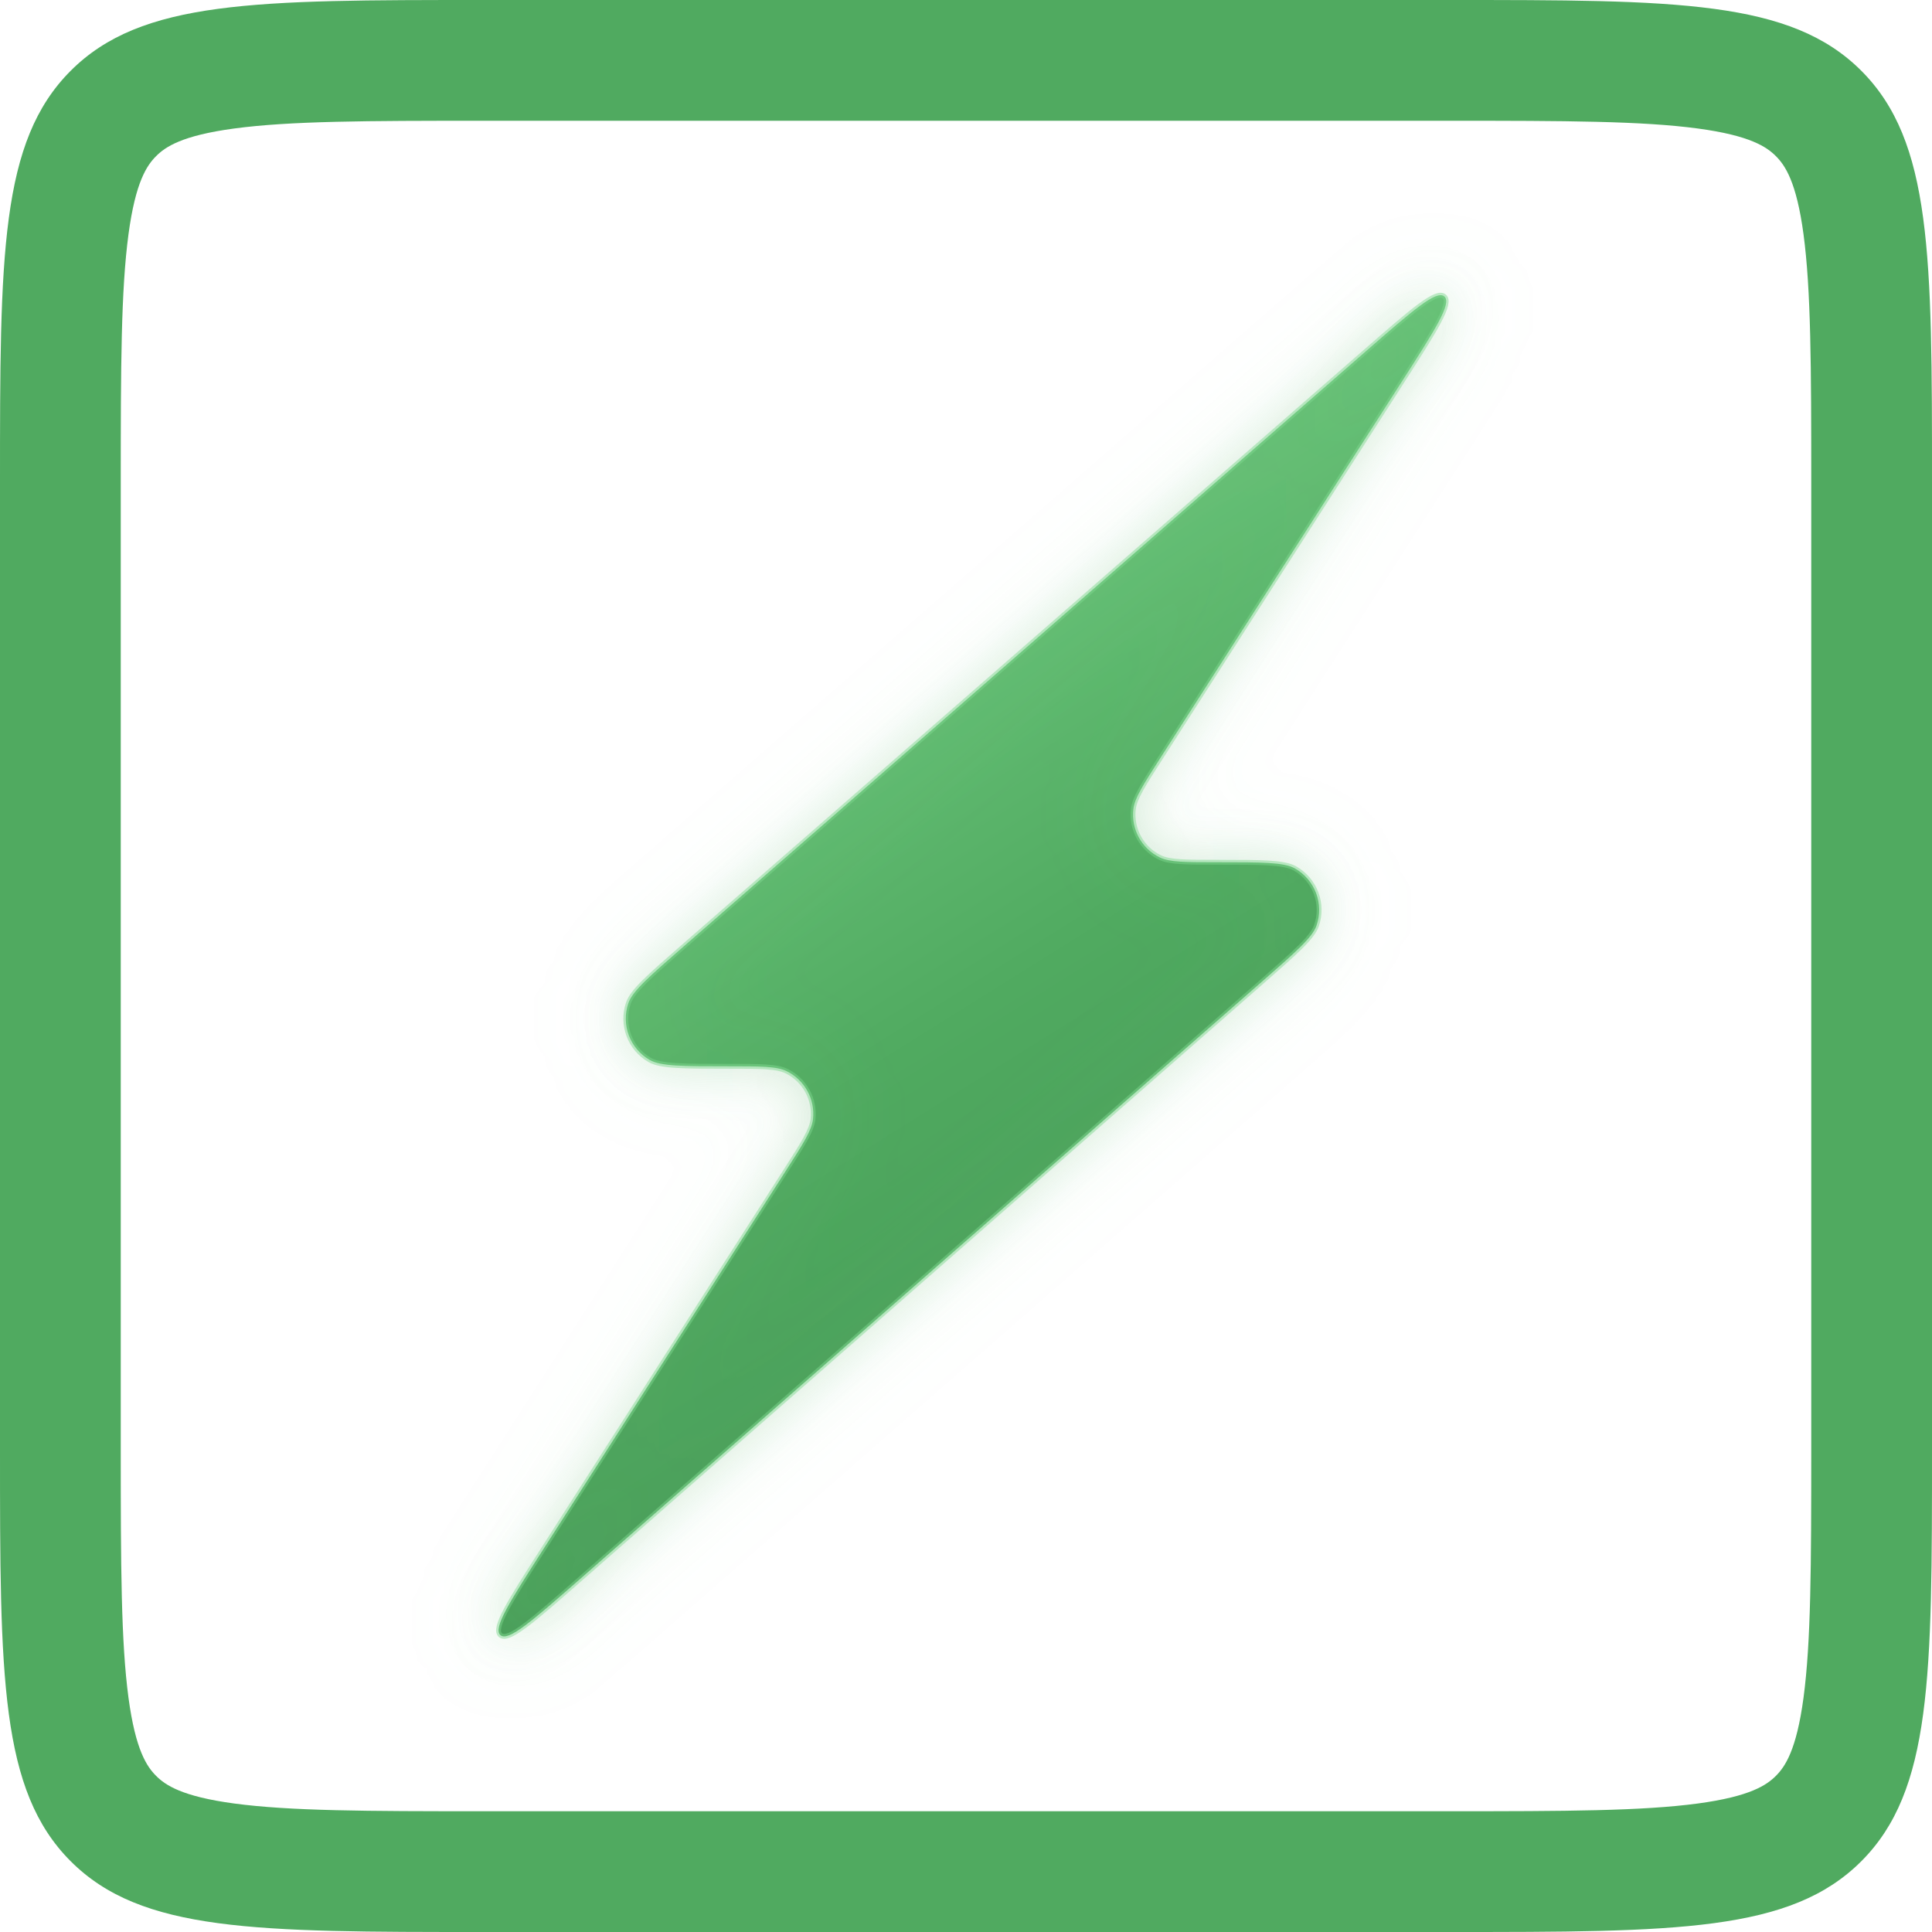
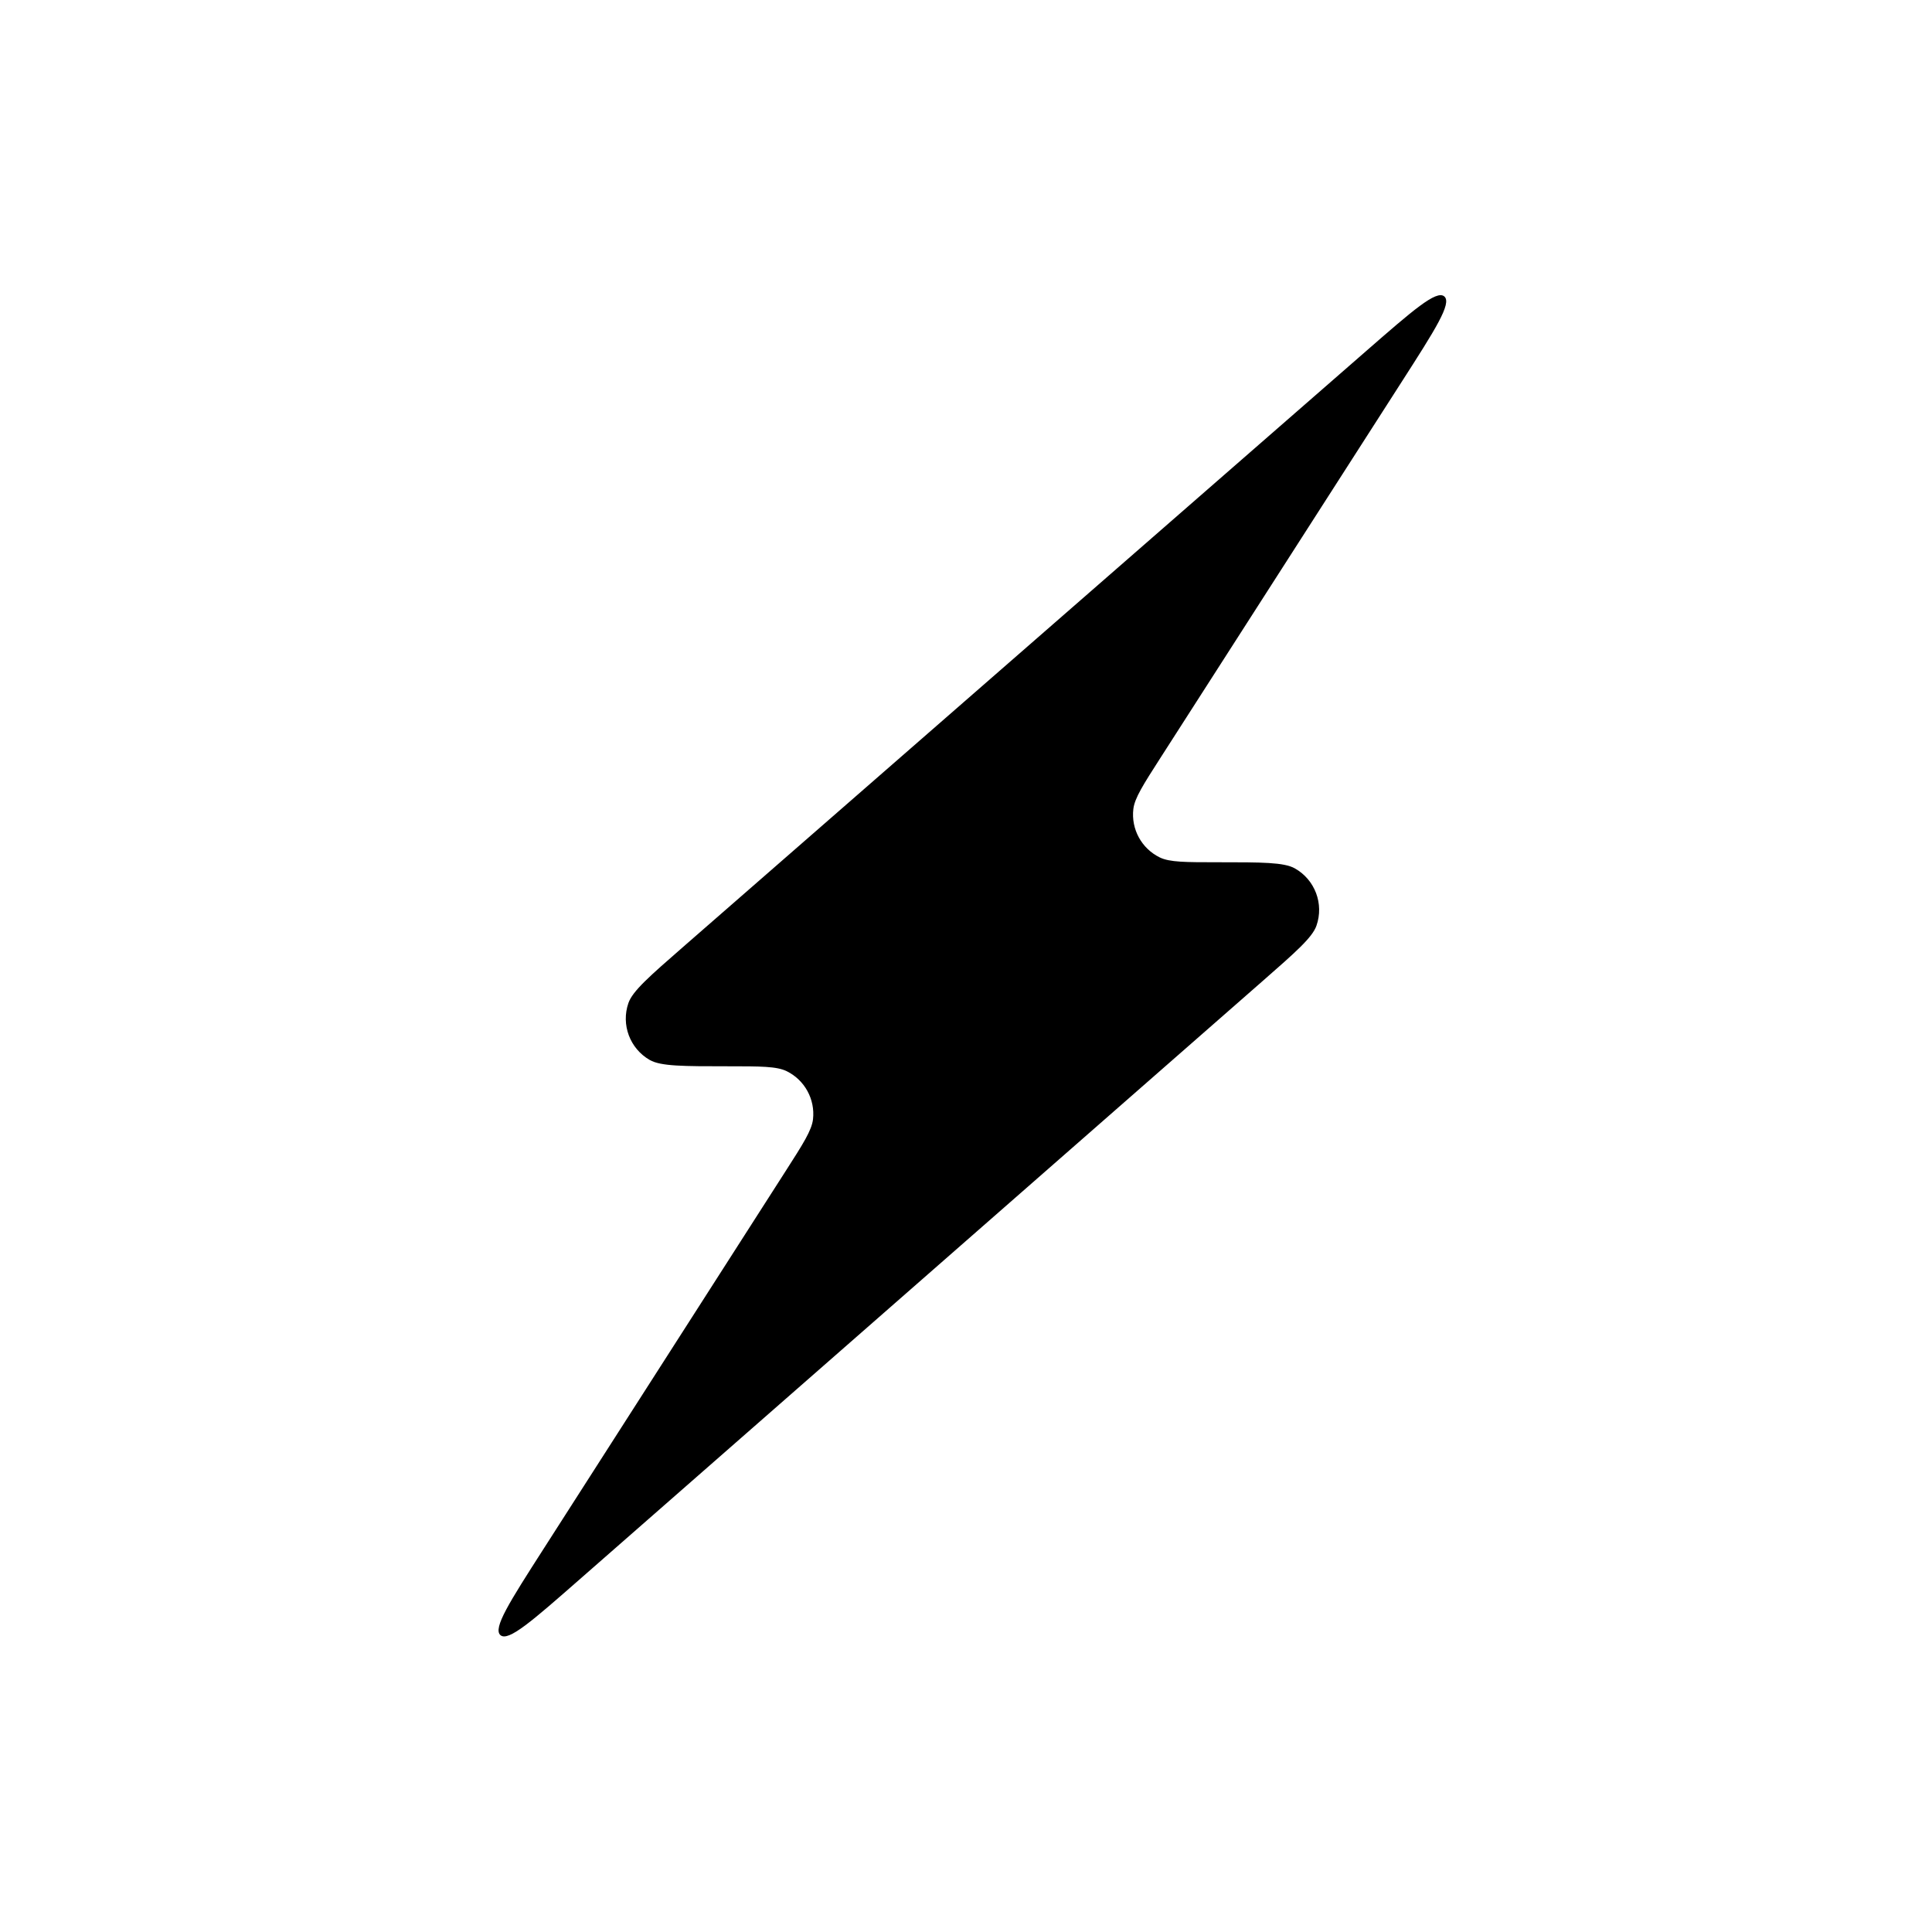
<svg xmlns="http://www.w3.org/2000/svg" width="120" height="120" viewBox="0 0 120 120" fill="none">
  <defs>
    <linearGradient id="lightningGradient" x1="40" y1="20" x2="90" y2="100" gradientUnits="userSpaceOnUse">
-       <stop offset="0%" style="stop-color:#7FD88F;stop-opacity:1" />
-       <stop offset="50%" style="stop-color:#50AA60;stop-opacity:1" />
-       <stop offset="100%" style="stop-color:#3D8A4D;stop-opacity:1" />
+       <stop offset="0%" style="stop-color:oklch(75% 0.256 278.873);stop-opacity:1" />
+       <stop offset="50%" style="stop-color:oklch(60% 0.256 278.873);stop-opacity:1" />
+       <stop offset="100%" style="stop-color:oklch(49.085% 0.256 278.873);stop-opacity:1" />
    </linearGradient>
    <linearGradient id="highlightGradient" x1="50" y1="30" x2="70" y2="50" gradientUnits="userSpaceOnUse">
      <stop offset="0%" style="stop-color:#FFFFFF;stop-opacity:0.6" />
      <stop offset="100%" style="stop-color:#FFFFFF;stop-opacity:0" />
    </linearGradient>
    <linearGradient id="shadowGradient" x1="60" y1="70" x2="80" y2="90" gradientUnits="userSpaceOnUse">
      <stop offset="0%" style="stop-color:#000000;stop-opacity:0" />
      <stop offset="100%" style="stop-color:#000000;stop-opacity:0.25" />
    </linearGradient>
    <filter id="glow" x="-50%" y="-50%" width="200%" height="200%">
-       <feGaussianBlur in="SourceGraphic" stdDeviation="2.5" result="blur" />
-       <feColorMatrix in="blur" type="matrix" values="1 0 0 0 0                              0 1 0 0 0                              0 0 1 0 0                              0 0 0 1.2 0" result="glow" />
+       <feGaussianBlur in="SourceGraphic" stdDeviation="3.5" result="blur" />
+       <feColorMatrix in="blur" type="matrix" values="1 0 0 0 0                              0 1 0 0 0                              0 0 1 0 0                              0 0 0 1.8 0" result="glow" />
      <feMerge>
        <feMergeNode in="glow" />
        <feMergeNode in="SourceGraphic" />
      </feMerge>
    </filter>
    <filter id="blur-soft" x="-50%" y="-50%" width="200%" height="200%">
      <feGaussianBlur in="SourceGraphic" stdDeviation="1.5" />
    </filter>
    <filter id="blur-light" x="-50%" y="-50%" width="200%" height="200%">
      <feGaussianBlur in="SourceGraphic" stdDeviation="0.8" />
    </filter>
  </defs>
-   <path fill-rule="evenodd" clip-rule="evenodd" d="M0 30C0 15.858 0 8.787 4.393 4.393C8.787 0 15.858 0 30 0H90C104.142 0 111.213 0 115.607 4.393C120 8.787 120 15.858 120 30V90C120 104.142 120 111.213 115.607 115.607C111.213 120 104.142 120 90 120H30C15.858 120 8.787 120 4.393 115.607C0 111.213 0 104.142 0 90V30ZM30 7.5H90C97.283 7.5 101.991 7.516 105.46 7.982C108.713 8.42 109.732 9.126 110.303 9.697C110.874 10.268 111.58 11.287 112.018 14.54C112.484 18.009 112.5 22.717 112.5 30V90C112.5 97.283 112.484 101.991 112.018 105.46C111.58 108.713 110.874 109.732 110.303 110.303C109.732 110.874 108.713 111.58 105.46 112.018C101.991 112.484 97.283 112.5 90 112.5H30C22.717 112.5 18.009 112.484 14.54 112.018C11.287 111.58 10.268 110.874 9.697 110.303C9.126 109.732 8.42 108.713 7.982 105.46C7.516 101.991 7.5 97.283 7.5 90V30C7.5 22.717 7.516 18.009 7.982 14.54C8.42 11.287 9.126 10.268 9.697 9.697C10.268 9.126 11.287 8.42 14.54 7.982C18.009 7.516 22.717 7.5 30 7.5Z" fill="#50AA60" />
-   <path d="M40.355 65.836C41.039 66.229 42.435 66.229 45.227 66.229C47.242 66.229 48.249 66.229 48.871 66.537C49.984 67.09 50.634 68.278 50.498 69.513C50.422 70.203 49.879 71.051 48.791 72.748L33.762 96.203C31.652 99.496 30.597 101.143 31.084 101.562C31.571 101.981 33.042 100.693 35.983 98.115L78.412 60.945C80.477 59.136 81.51 58.231 81.767 57.497C82.242 56.143 81.678 54.644 80.429 53.939C79.752 53.556 78.379 53.556 75.633 53.556C73.644 53.556 72.65 53.556 72.035 53.256C70.906 52.704 70.248 51.501 70.394 50.253C70.473 49.573 71.01 48.736 72.084 47.062L87.043 23.746C89.144 20.47 90.195 18.832 89.709 18.413C89.222 17.993 87.756 19.273 84.823 21.831L42.443 58.804C40.34 60.639 39.288 61.557 39.031 62.304C38.568 63.646 39.123 65.128 40.355 65.836Z" fill="#50AA60" opacity="0.25" filter="url(#blur-soft)" />
+   <path fill-rule="evenodd" clip-rule="evenodd" d="M0 30C0 15.858 0 8.787 4.393 4.393C8.787 0 15.858 0 30 0H90C104.142 0 111.213 0 115.607 4.393C120 8.787 120 15.858 120 30V90C120 104.142 120 111.213 115.607 115.607C111.213 120 104.142 120 90 120H30C15.858 120 8.787 120 4.393 115.607C0 111.213 0 104.142 0 90V30ZM30 7.5H90C97.283 7.5 101.991 7.516 105.46 7.982C108.713 8.42 109.732 9.126 110.303 9.697C110.874 10.268 111.58 11.287 112.018 14.54C112.484 18.009 112.5 22.717 112.5 30V90C112.5 97.283 112.484 101.991 112.018 105.46C111.58 108.713 110.874 109.732 110.303 110.303C109.732 110.874 108.713 111.58 105.46 112.018C101.991 112.484 97.283 112.5 90 112.5H30C22.717 112.5 18.009 112.484 14.54 112.018C11.287 111.58 10.268 110.874 9.697 110.303C9.126 109.732 8.42 108.713 7.982 105.46C7.516 101.991 7.5 97.283 7.5 90V30C7.5 22.717 7.516 18.009 7.982 14.54C8.42 11.287 9.126 10.268 9.697 9.697C10.268 9.126 11.287 8.42 14.54 7.982C18.009 7.516 22.717 7.5 30 7.5Z" fill="oklch(55% 0.256 278.873)" />
+   <path d="M40.355 65.836C41.039 66.229 42.435 66.229 45.227 66.229C47.242 66.229 48.249 66.229 48.871 66.537C49.984 67.09 50.634 68.278 50.498 69.513C50.422 70.203 49.879 71.051 48.791 72.748L33.762 96.203C31.652 99.496 30.597 101.143 31.084 101.562C31.571 101.981 33.042 100.693 35.983 98.115L78.412 60.945C80.477 59.136 81.51 58.231 81.767 57.497C82.242 56.143 81.678 54.644 80.429 53.939C79.752 53.556 78.379 53.556 75.633 53.556C73.644 53.556 72.65 53.556 72.035 53.256C70.906 52.704 70.248 51.501 70.394 50.253C70.473 49.573 71.01 48.736 72.084 47.062L87.043 23.746C89.144 20.47 90.195 18.832 89.709 18.413C89.222 17.993 87.756 19.273 84.823 21.831L42.443 58.804C40.34 60.639 39.288 61.557 39.031 62.304C38.568 63.646 39.123 65.128 40.355 65.836Z" fill="oklch(70% 0.256 278.873)" opacity="0.4" filter="url(#blur-soft)" />
  <path d="M40.355 65.836C41.039 66.229 42.435 66.229 45.227 66.229C47.242 66.229 48.249 66.229 48.871 66.537C49.984 67.09 50.634 68.278 50.498 69.513C50.422 70.203 49.879 71.051 48.791 72.748L33.762 96.203C31.652 99.496 30.597 101.143 31.084 101.562C31.571 101.981 33.042 100.693 35.983 98.115L78.412 60.945C80.477 59.136 81.51 58.231 81.767 57.497C82.242 56.143 81.678 54.644 80.429 53.939C79.752 53.556 78.379 53.556 75.633 53.556C73.644 53.556 72.65 53.556 72.035 53.256C70.906 52.704 70.248 51.501 70.394 50.253C70.473 49.573 71.01 48.736 72.084 47.062L87.043 23.746C89.144 20.47 90.195 18.832 89.709 18.413C89.222 17.993 87.756 19.273 84.823 21.831L42.443 58.804C40.34 60.639 39.288 61.557 39.031 62.304C38.568 63.646 39.123 65.128 40.355 65.836Z" fill="url(#lightningGradient)" />
-   <path d="M40.355 65.836C41.039 66.229 42.435 66.229 45.227 66.229C47.242 66.229 48.249 66.229 48.871 66.537C49.984 67.09 50.634 68.278 50.498 69.513C50.422 70.203 49.879 71.051 48.791 72.748L33.762 96.203C31.652 99.496 30.597 101.143 31.084 101.562C31.571 101.981 33.042 100.693 35.983 98.115L78.412 60.945C80.477 59.136 81.51 58.231 81.767 57.497C82.242 56.143 81.678 54.644 80.429 53.939C79.752 53.556 78.379 53.556 75.633 53.556C73.644 53.556 72.65 53.556 72.035 53.256C70.906 52.704 70.248 51.501 70.394 50.253C70.473 49.573 71.01 48.736 72.084 47.062L87.043 23.746C89.144 20.47 90.195 18.832 89.709 18.413C89.222 17.993 87.756 19.273 84.823 21.831L42.443 58.804C40.34 60.639 39.288 61.557 39.031 62.304C38.568 63.646 39.123 65.128 40.355 65.836Z" fill="none" stroke="#7FD88F" stroke-width="0.3" opacity="0.5" filter="url(#glow)" />
+   <path d="M40.355 65.836C41.039 66.229 42.435 66.229 45.227 66.229C47.242 66.229 48.249 66.229 48.871 66.537C49.984 67.09 50.634 68.278 50.498 69.513C50.422 70.203 49.879 71.051 48.791 72.748L33.762 96.203C31.652 99.496 30.597 101.143 31.084 101.562C31.571 101.981 33.042 100.693 35.983 98.115L78.412 60.945C80.477 59.136 81.51 58.231 81.767 57.497C82.242 56.143 81.678 54.644 80.429 53.939C79.752 53.556 78.379 53.556 75.633 53.556C73.644 53.556 72.65 53.556 72.035 53.256C70.906 52.704 70.248 51.501 70.394 50.253C70.473 49.573 71.01 48.736 72.084 47.062L87.043 23.746C89.144 20.47 90.195 18.832 89.709 18.413C89.222 17.993 87.756 19.273 84.823 21.831L42.443 58.804C40.34 60.639 39.288 61.557 39.031 62.304C38.568 63.646 39.123 65.128 40.355 65.836Z" fill="none" stroke="oklch(75% 0.256 278.873)" stroke-width="0.5" opacity="0.7" filter="url(#glow)" />
+   <path d="M40.355 65.836C41.039 66.229 42.435 66.229 45.227 66.229C47.242 66.229 48.249 66.229 48.871 66.537C49.984 67.09 50.634 68.278 50.498 69.513C50.422 70.203 49.879 71.051 48.791 72.748L33.762 96.203C31.652 99.496 30.597 101.143 31.084 101.562C31.571 101.981 33.042 100.693 35.983 98.115L78.412 60.945C80.477 59.136 81.51 58.231 81.767 57.497C82.242 56.143 81.678 54.644 80.429 53.939C79.752 53.556 78.379 53.556 75.633 53.556C73.644 53.556 72.65 53.556 72.035 53.256C70.906 52.704 70.248 51.501 70.394 50.253C70.473 49.573 71.01 48.736 72.084 47.062L87.043 23.746C89.144 20.47 90.195 18.832 89.709 18.413C89.222 17.993 87.756 19.273 84.823 21.831L42.443 58.804C40.34 60.639 39.288 61.557 39.031 62.304C38.568 63.646 39.123 65.128 40.355 65.836Z" fill="oklch(85% 0.2 278.873)" opacity="0.3" filter="url(#blur-light)" />
</svg>
